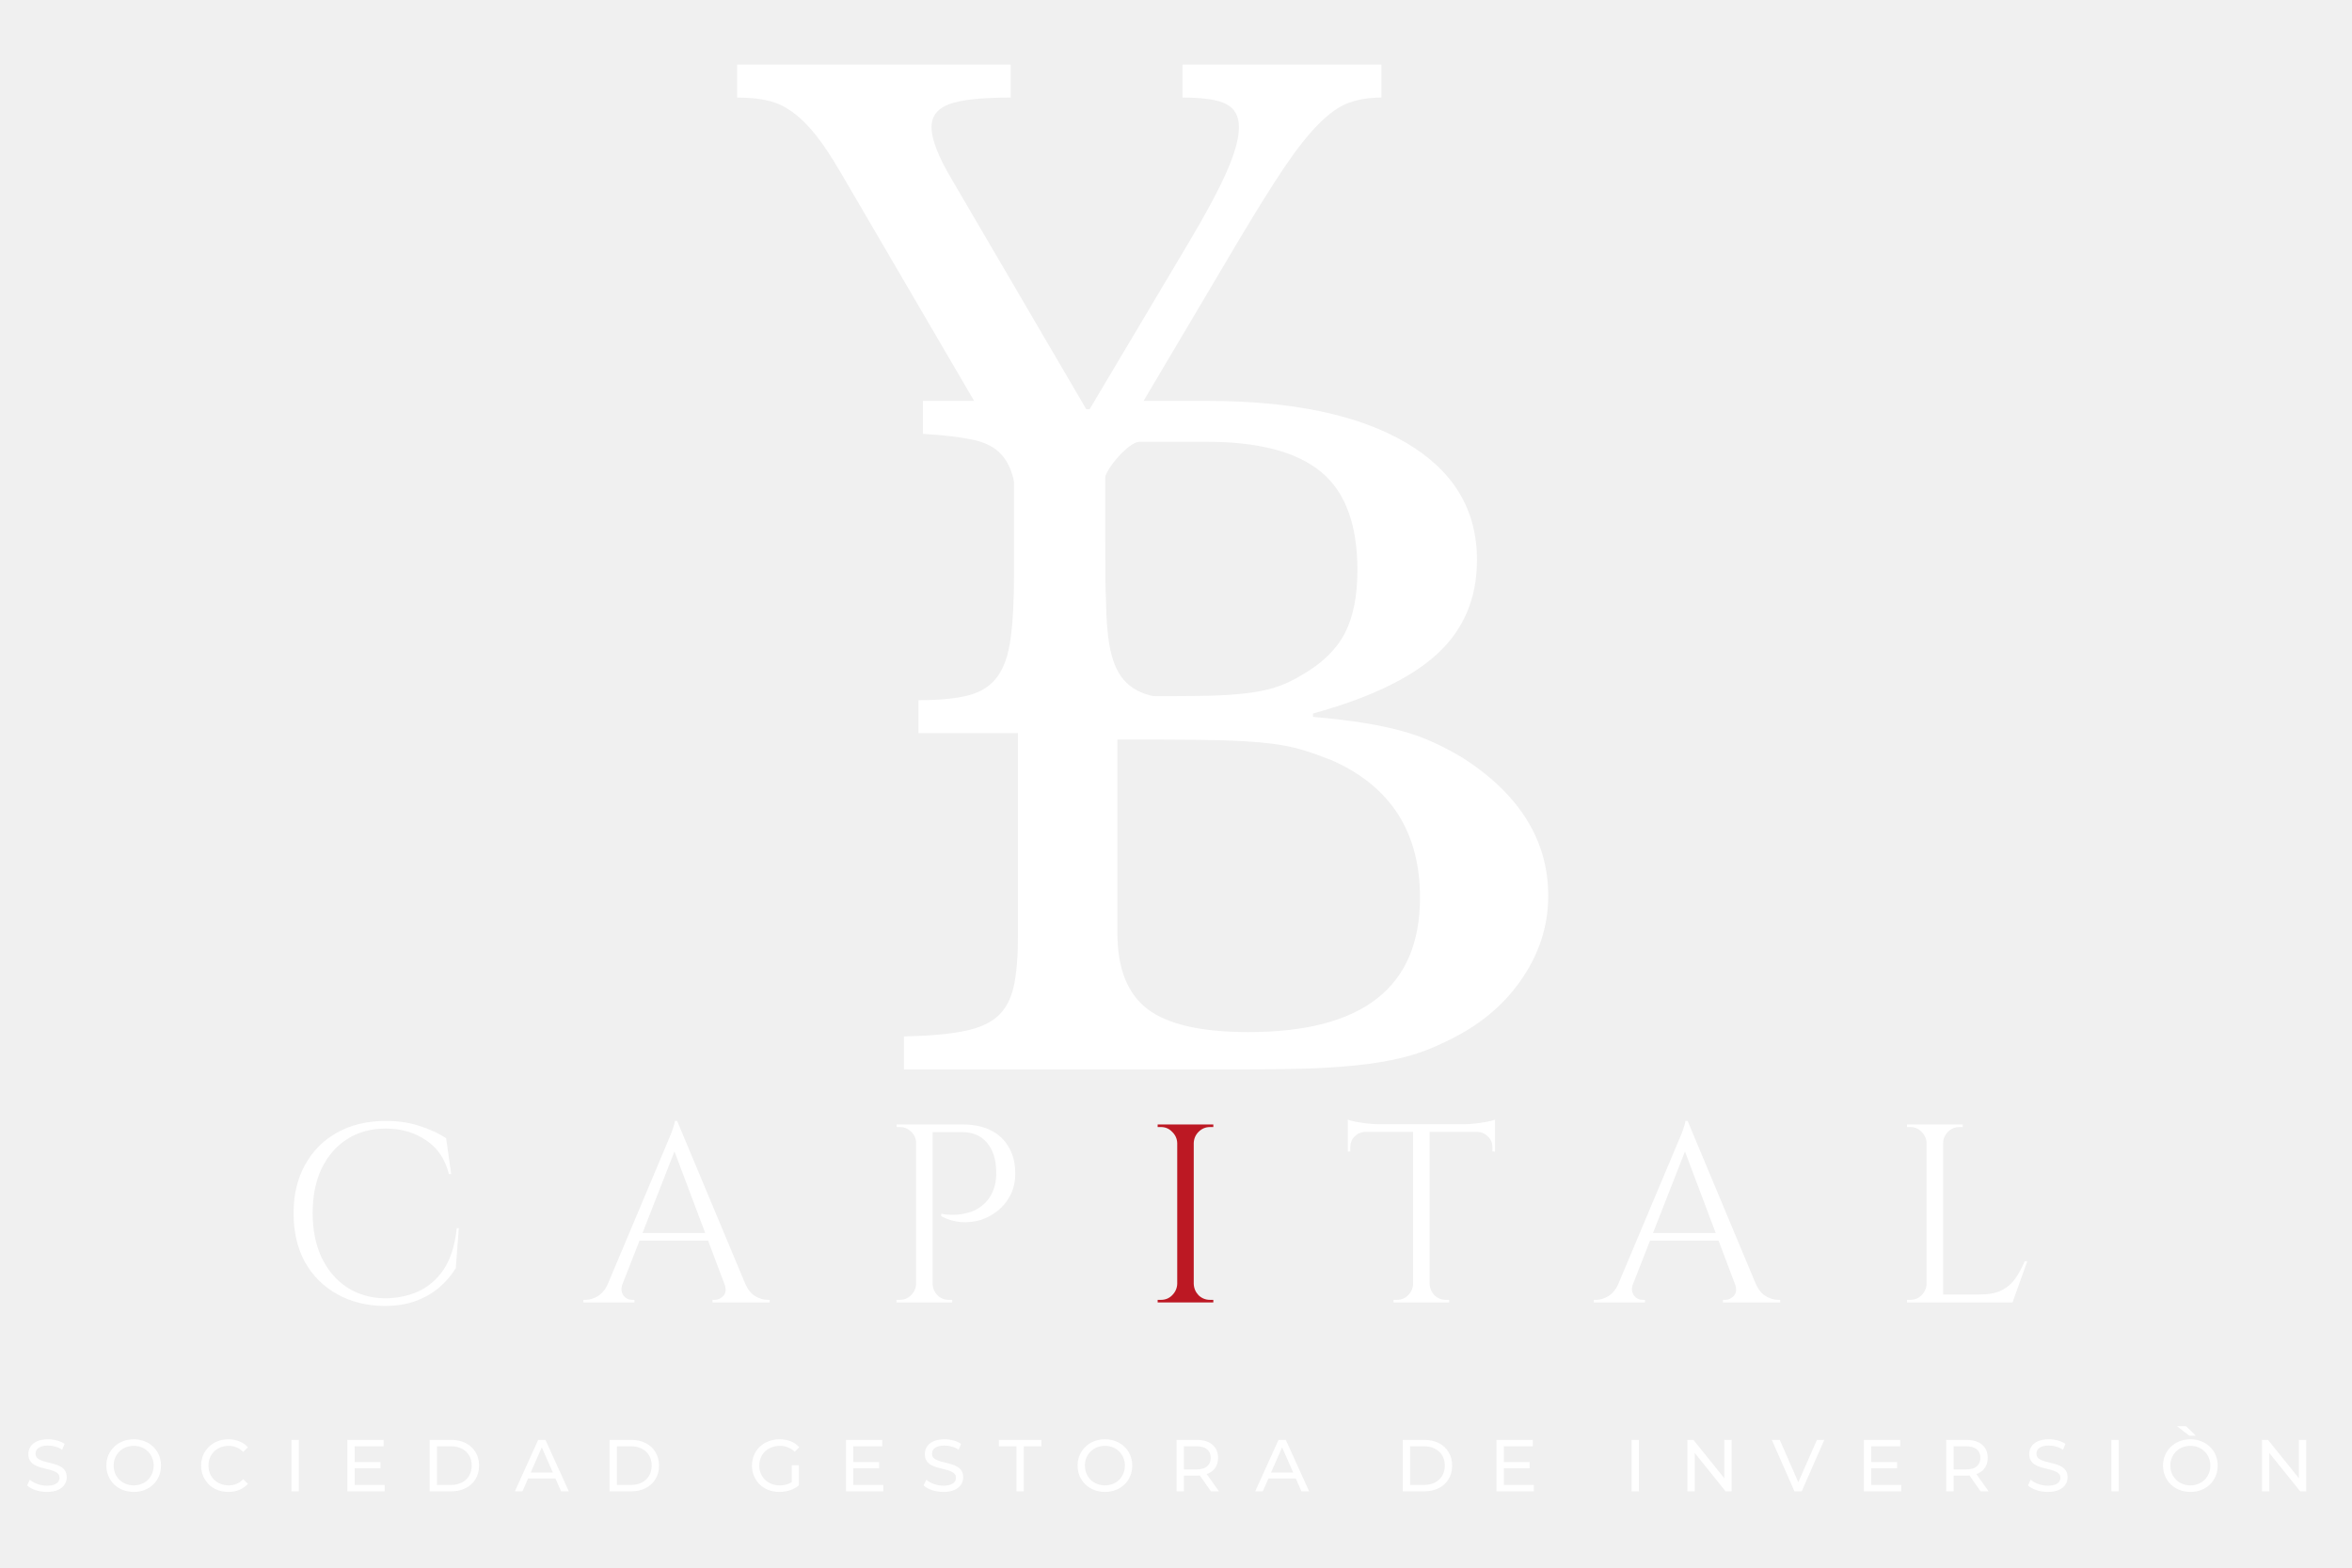
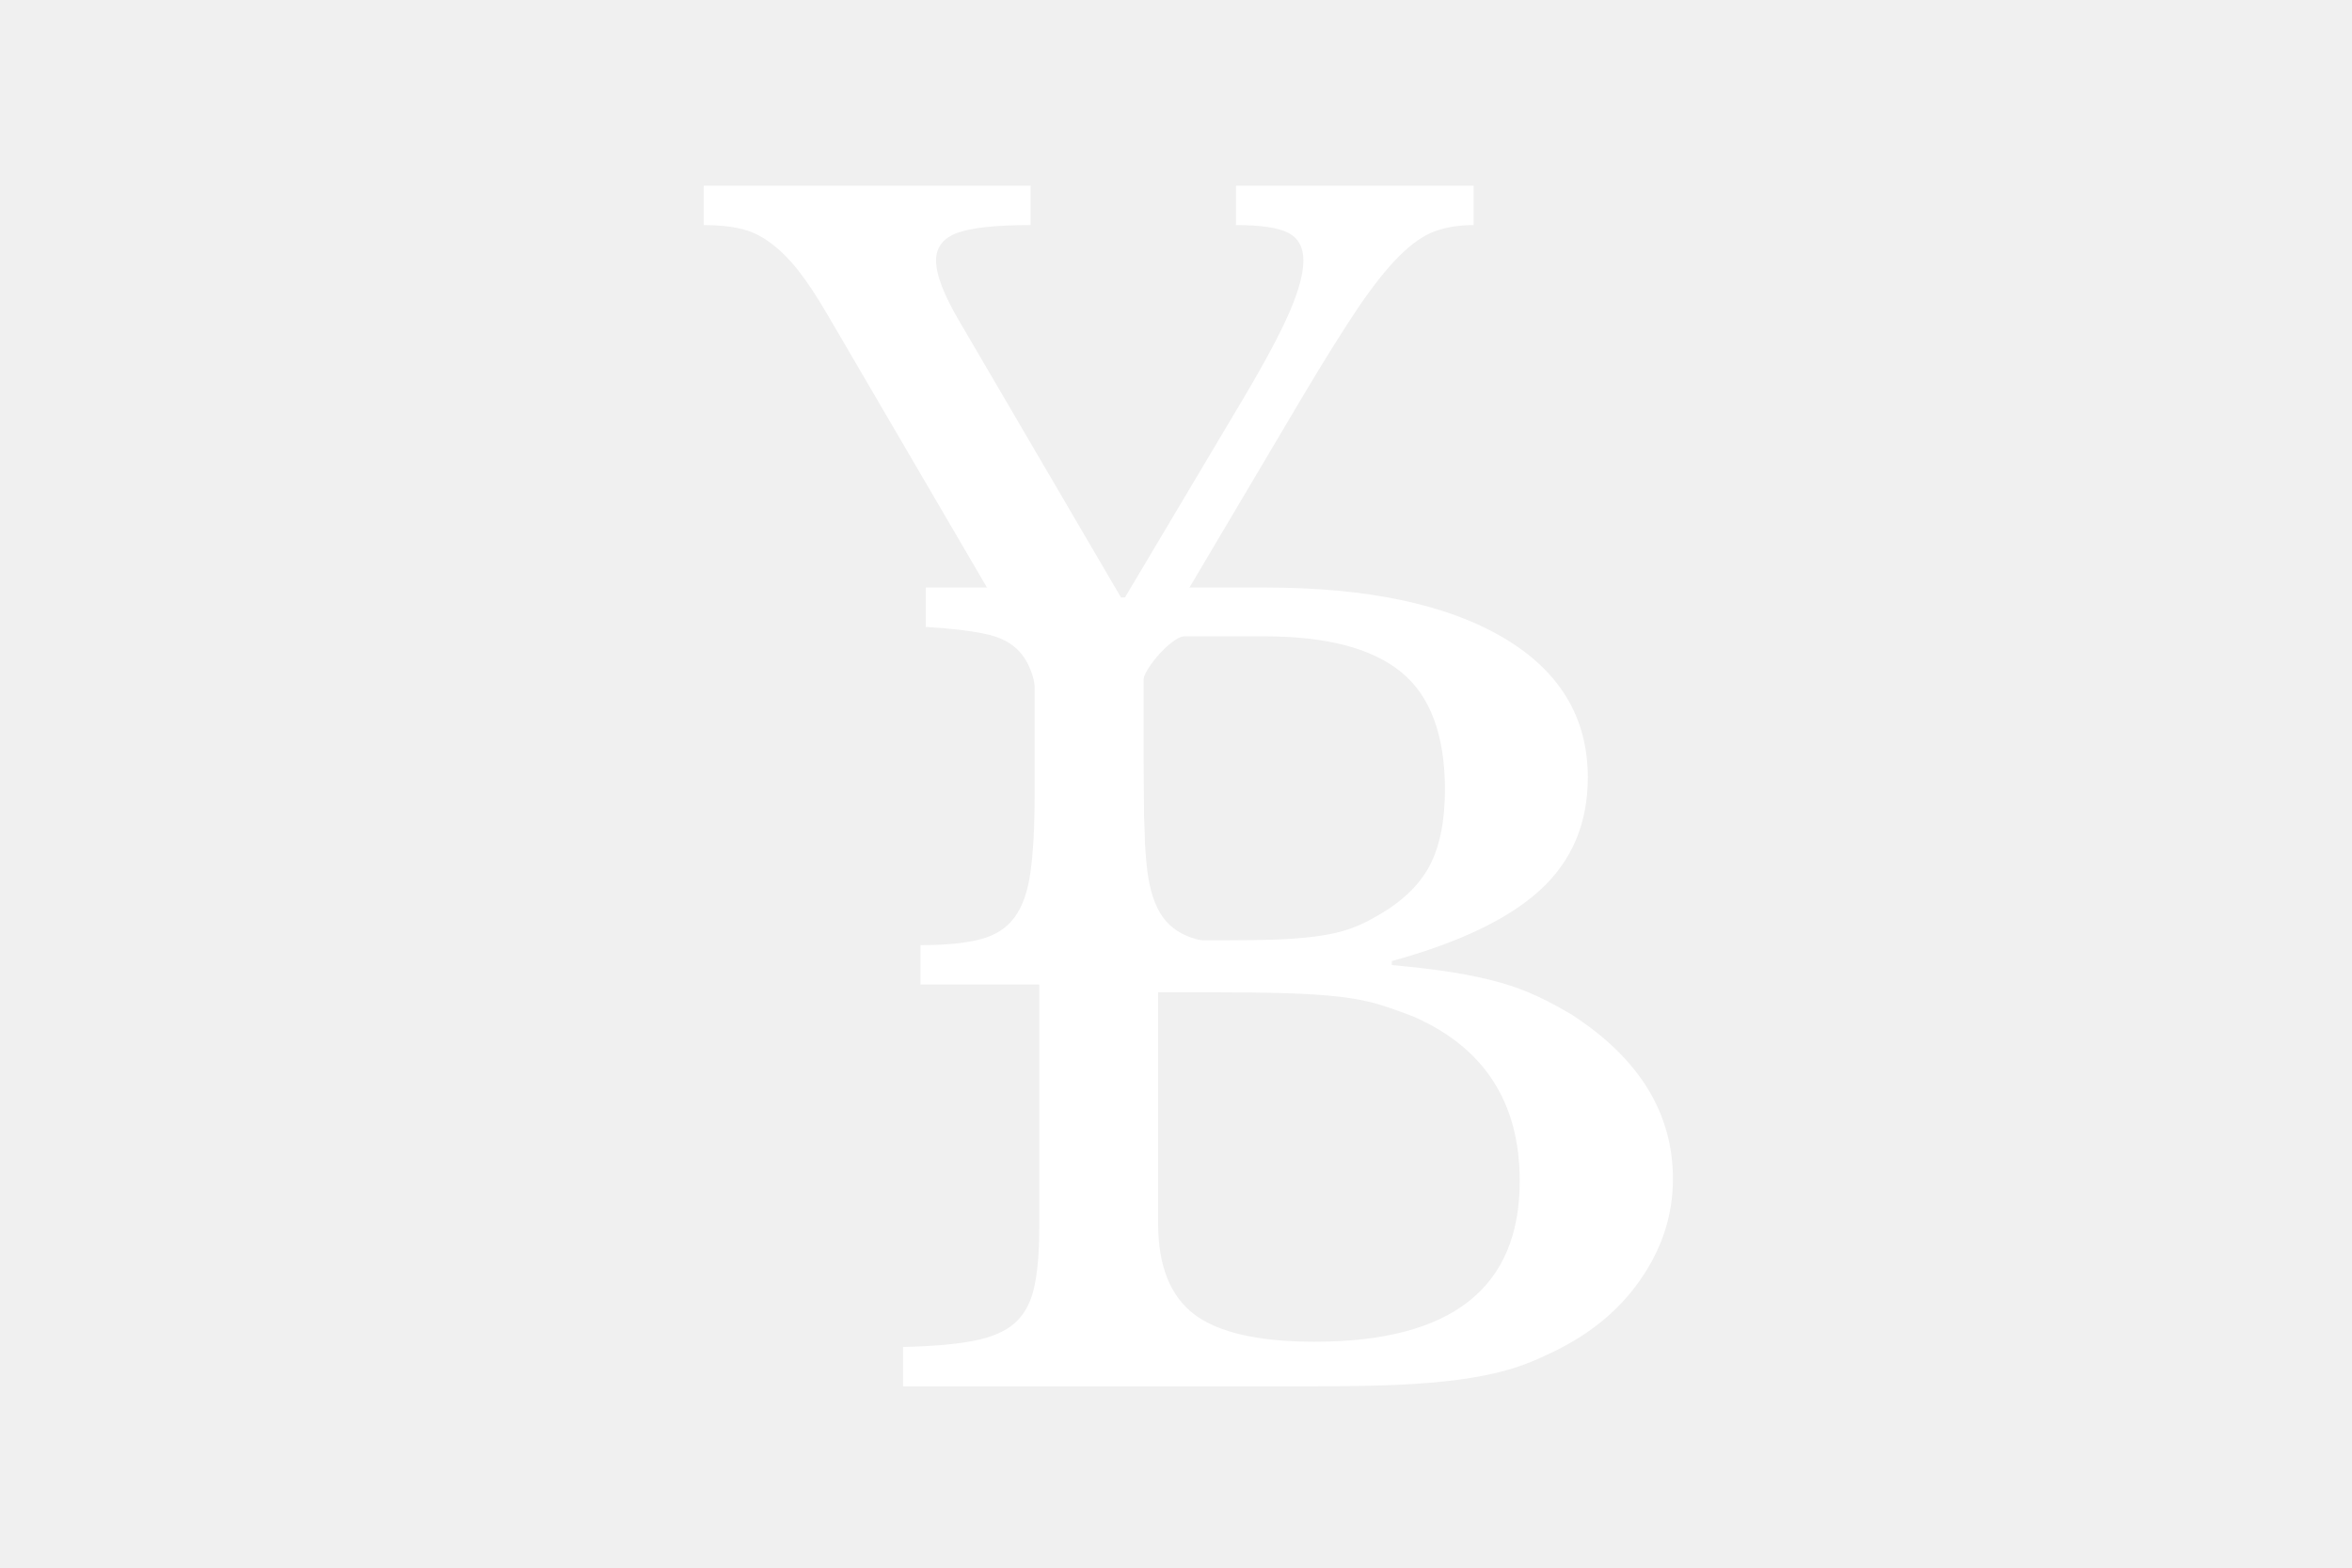
<svg xmlns="http://www.w3.org/2000/svg" width="90" height="60" viewBox="0 0 90 60" fill="none">
-   <path d="M17.557 47.006L17.441 48.533C17.272 48.812 17.058 49.062 16.799 49.283C16.546 49.497 16.244 49.669 15.894 49.798C15.55 49.921 15.154 49.983 14.707 49.983C14.033 49.977 13.433 49.827 12.907 49.535C12.382 49.244 11.97 48.835 11.672 48.31C11.38 47.778 11.234 47.152 11.234 46.432C11.234 45.725 11.38 45.109 11.672 44.584C11.964 44.052 12.372 43.64 12.898 43.349C13.429 43.05 14.052 42.901 14.765 42.901C15.245 42.901 15.677 42.966 16.059 43.096C16.448 43.219 16.785 43.374 17.071 43.562L17.265 44.934H17.178C17.035 44.364 16.743 43.932 16.302 43.64C15.861 43.342 15.349 43.193 14.765 43.193C14.195 43.193 13.698 43.329 13.277 43.602C12.862 43.867 12.538 44.243 12.304 44.73C12.077 45.21 11.964 45.774 11.964 46.423C11.964 47.071 12.077 47.639 12.304 48.125C12.538 48.611 12.859 48.991 13.267 49.263C13.682 49.535 14.162 49.678 14.707 49.691C15.167 49.691 15.592 49.607 15.981 49.438C16.377 49.263 16.708 48.981 16.974 48.592C17.239 48.196 17.408 47.668 17.479 47.006H17.557ZM25.911 42.901L28.791 49.788H27.964L25.717 43.825L25.911 42.901ZM23.82 49.137C23.774 49.266 23.768 49.377 23.8 49.467C23.833 49.558 23.885 49.63 23.956 49.681C24.034 49.727 24.112 49.749 24.189 49.749H24.277V49.847H22.322V49.749C22.322 49.749 22.338 49.749 22.37 49.749C22.396 49.749 22.409 49.749 22.409 49.749C22.558 49.749 22.711 49.704 22.866 49.613C23.029 49.516 23.162 49.357 23.265 49.137H23.82ZM25.911 42.901L25.999 43.582L23.557 49.818H22.973L25.464 43.903C25.464 43.903 25.48 43.864 25.512 43.786C25.551 43.702 25.593 43.602 25.639 43.485C25.691 43.368 25.733 43.255 25.765 43.144C25.804 43.034 25.824 42.953 25.824 42.901H25.911ZM27.283 47.191V47.483H24.238V47.191H27.283ZM27.721 49.137H28.518C28.616 49.357 28.745 49.516 28.907 49.613C29.07 49.704 29.225 49.749 29.374 49.749C29.374 49.749 29.387 49.749 29.413 49.749C29.439 49.749 29.452 49.749 29.452 49.749V49.847H27.264V49.749H27.351C27.474 49.749 27.584 49.698 27.682 49.594C27.779 49.484 27.792 49.331 27.721 49.137ZM35.561 43.037H36.845C37.26 43.037 37.616 43.112 37.915 43.261C38.213 43.41 38.443 43.627 38.605 43.913C38.768 44.192 38.849 44.526 38.849 44.915C38.849 45.213 38.79 45.482 38.673 45.722C38.557 45.956 38.401 46.153 38.207 46.316C38.012 46.478 37.791 46.601 37.545 46.685C37.299 46.763 37.042 46.792 36.777 46.773C36.517 46.753 36.264 46.679 36.018 46.549V46.452C36.018 46.452 36.073 46.462 36.183 46.481C36.293 46.494 36.433 46.497 36.602 46.491C36.777 46.478 36.958 46.442 37.146 46.384C37.341 46.319 37.519 46.209 37.681 46.053C37.85 45.897 37.976 45.68 38.061 45.401C38.08 45.33 38.096 45.242 38.109 45.139C38.122 45.028 38.126 44.921 38.119 44.817C38.112 44.37 37.996 44.01 37.769 43.738C37.542 43.465 37.221 43.329 36.806 43.329H35.658C35.658 43.329 35.648 43.306 35.629 43.261C35.616 43.209 35.599 43.16 35.58 43.115C35.567 43.063 35.561 43.037 35.561 43.037ZM35.687 43.037V49.847H35.055V43.037H35.687ZM35.084 49.137V49.847H34.306V49.749C34.306 49.749 34.325 49.749 34.364 49.749C34.409 49.749 34.432 49.749 34.432 49.749C34.601 49.749 34.743 49.691 34.86 49.574C34.983 49.451 35.048 49.305 35.055 49.137H35.084ZM35.084 43.747H35.055C35.055 43.579 34.993 43.436 34.87 43.319C34.747 43.196 34.601 43.135 34.432 43.135C34.432 43.135 34.413 43.135 34.374 43.135C34.335 43.135 34.315 43.135 34.315 43.135L34.306 43.037H35.084V43.747ZM35.658 49.137H35.687C35.694 49.305 35.755 49.451 35.872 49.574C35.995 49.691 36.141 49.749 36.31 49.749C36.31 49.749 36.329 49.749 36.368 49.749C36.413 49.749 36.436 49.749 36.436 49.749V49.847H35.658V49.137ZM54.706 43.066V49.847H54.073V43.066H54.706ZM57.206 43.028V43.319H51.573V43.028H57.206ZM57.206 43.29V44.078L57.108 44.068V43.903C57.108 43.741 57.05 43.605 56.933 43.494C56.823 43.384 56.69 43.326 56.534 43.319V43.29H57.206ZM57.206 42.852V43.135L56.019 43.028C56.161 43.028 56.311 43.018 56.466 42.998C56.629 42.979 56.778 42.956 56.914 42.93C57.05 42.904 57.147 42.878 57.206 42.852ZM54.102 49.137V49.847H53.324V49.749C53.324 49.749 53.344 49.749 53.383 49.749C53.428 49.749 53.451 49.749 53.451 49.749C53.619 49.749 53.762 49.691 53.879 49.574C54.002 49.451 54.067 49.305 54.073 49.137H54.102ZM54.676 49.137H54.706C54.712 49.305 54.774 49.451 54.89 49.574C55.014 49.691 55.16 49.749 55.328 49.749C55.328 49.749 55.348 49.749 55.386 49.749C55.432 49.749 55.455 49.749 55.455 49.749V49.847H54.676V49.137ZM52.244 43.29V43.319C52.082 43.326 51.946 43.384 51.836 43.494C51.726 43.605 51.67 43.741 51.67 43.903V44.068L51.573 44.078V43.29H52.244ZM51.573 42.852C51.638 42.878 51.735 42.904 51.865 42.93C52.001 42.956 52.15 42.979 52.312 42.998C52.475 43.018 52.624 43.028 52.76 43.028L51.573 43.135V42.852ZM64.578 42.901L67.457 49.788H66.631L64.383 43.825L64.578 42.901ZM62.486 49.137C62.441 49.266 62.435 49.377 62.467 49.467C62.499 49.558 62.551 49.63 62.623 49.681C62.7 49.727 62.778 49.749 62.856 49.749H62.944V49.847H60.988V49.749C60.988 49.749 61.005 49.749 61.037 49.749C61.063 49.749 61.076 49.749 61.076 49.749C61.225 49.749 61.377 49.704 61.533 49.613C61.695 49.516 61.828 49.357 61.932 49.137H62.486ZM64.578 42.901L64.666 43.582L62.224 49.818H61.64L64.13 43.903C64.13 43.903 64.147 43.864 64.179 43.786C64.218 43.702 64.26 43.602 64.306 43.485C64.358 43.368 64.4 43.255 64.432 43.144C64.471 43.034 64.49 42.953 64.49 42.901H64.578ZM65.95 47.191V47.483H62.905V47.191H65.95ZM66.387 49.137H67.185C67.282 49.357 67.412 49.516 67.574 49.613C67.736 49.704 67.892 49.749 68.041 49.749C68.041 49.749 68.054 49.749 68.08 49.749C68.106 49.749 68.119 49.749 68.119 49.749V49.847H65.93V49.749H66.018C66.141 49.749 66.251 49.698 66.349 49.594C66.446 49.484 66.459 49.331 66.387 49.137ZM74.354 43.037V49.847H73.722V43.037H74.354ZM76.98 49.545V49.847H74.325V49.545H76.98ZM77.574 48.271L77.01 49.847H75.395L75.745 49.545C76.089 49.545 76.368 49.493 76.582 49.39C76.802 49.279 76.98 49.127 77.117 48.932C77.253 48.738 77.373 48.517 77.477 48.271H77.574ZM73.751 49.137V49.847H72.972V49.749C72.972 49.749 72.992 49.749 73.031 49.749C73.076 49.749 73.099 49.749 73.099 49.749C73.267 49.749 73.41 49.691 73.527 49.574C73.65 49.451 73.715 49.305 73.722 49.137H73.751ZM73.751 43.747H73.722C73.715 43.579 73.65 43.436 73.527 43.319C73.41 43.196 73.267 43.135 73.099 43.135C73.099 43.135 73.076 43.135 73.031 43.135C72.992 43.135 72.972 43.135 72.972 43.135V43.037H73.751V43.747ZM74.325 43.747V43.037H75.103V43.135C75.096 43.135 75.074 43.135 75.035 43.135C74.996 43.135 74.976 43.135 74.976 43.135C74.808 43.135 74.662 43.196 74.539 43.319C74.422 43.436 74.36 43.579 74.354 43.747H74.325Z" fill="white" />
-   <path d="M45.679 43.037V49.847H45.047V43.037H45.679ZM45.076 49.137V49.847H44.298V49.749C44.298 49.749 44.317 49.749 44.356 49.749C44.401 49.749 44.424 49.749 44.424 49.749C44.593 49.749 44.736 49.691 44.852 49.574C44.975 49.451 45.04 49.305 45.047 49.137H45.076ZM45.076 43.747H45.047C45.04 43.579 44.975 43.436 44.852 43.319C44.736 43.196 44.593 43.135 44.424 43.135C44.424 43.135 44.401 43.135 44.356 43.135C44.317 43.135 44.298 43.135 44.298 43.135V43.037H45.076V43.747ZM45.65 49.137H45.679C45.686 49.305 45.747 49.451 45.864 49.574C45.987 49.691 46.133 49.749 46.302 49.749C46.302 49.749 46.321 49.749 46.36 49.749C46.399 49.749 46.422 49.749 46.428 49.749V49.847H45.65V49.137ZM45.65 43.747V43.037H46.428V43.135C46.422 43.135 46.399 43.135 46.36 43.135C46.321 43.135 46.302 43.135 46.302 43.135C46.133 43.135 45.987 43.196 45.864 43.319C45.747 43.436 45.686 43.579 45.679 43.747H45.65Z" fill="#BC1823" />
-   <path d="M34.59 40.929V39.667C35.532 39.648 36.285 39.582 36.853 39.47C37.425 39.361 37.863 39.172 38.166 38.904C38.468 38.637 38.674 38.261 38.786 37.777C38.895 37.29 38.951 36.657 38.951 35.88V20.392C38.951 19.617 38.906 18.992 38.819 18.518C38.736 18.04 38.565 17.662 38.307 17.384C38.053 17.108 37.683 16.921 37.2 16.825C36.721 16.724 36.093 16.651 35.317 16.605V15.343H37.896H38.626H39.35H41.088L41.62 15.925L42.228 15.343H46.169C49.44 15.343 51.979 15.876 53.792 16.938C55.609 18.002 56.517 19.498 56.517 21.428C56.517 22.89 56.014 24.087 55.006 25.018C54.003 25.946 52.415 26.709 50.241 27.308V27.437C50.988 27.503 51.641 27.581 52.198 27.671C52.754 27.762 53.249 27.868 53.685 27.989C54.118 28.11 54.523 28.259 54.899 28.435C55.279 28.612 55.65 28.811 56.014 29.032C58.165 30.428 59.243 32.18 59.243 34.285C59.243 35.461 58.884 36.551 58.169 37.558C57.459 38.567 56.462 39.357 55.18 39.931C54.767 40.134 54.341 40.294 53.908 40.415C53.472 40.536 52.962 40.638 52.38 40.718C51.802 40.793 51.129 40.85 50.365 40.884C49.605 40.914 48.705 40.929 47.664 40.929H34.59ZM47.771 39.501C52.149 39.501 54.337 37.785 54.337 34.353C54.337 31.849 53.214 30.098 50.968 29.1C50.575 28.945 50.2 28.811 49.836 28.699C49.473 28.59 49.047 28.506 48.564 28.45C48.085 28.395 47.511 28.357 46.846 28.336C46.18 28.317 45.362 28.306 44.394 28.306H42.758V35.714C42.758 37.065 43.142 38.034 43.915 38.624C44.691 39.21 45.975 39.501 47.771 39.501ZM44.79 26.643C45.544 26.643 46.173 26.634 46.681 26.613C47.187 26.588 47.623 26.549 47.986 26.492C48.35 26.437 48.667 26.36 48.944 26.258C49.225 26.158 49.51 26.02 49.803 25.842C50.579 25.4 51.129 24.867 51.455 24.247C51.779 23.627 51.942 22.819 51.942 21.821C51.942 20.073 51.475 18.818 50.546 18.057C49.615 17.291 48.156 16.908 46.169 16.908H43.596C43.184 16.908 42.117 18.116 42.266 18.518V20.392L42.38 26.643H44.79Z" fill="white" />
-   <path d="M32.161 6.591C31.828 6.018 31.516 5.548 31.227 5.181C30.937 4.815 30.643 4.523 30.344 4.304C30.048 4.082 29.735 3.932 29.403 3.855C29.07 3.775 28.671 3.734 28.206 3.734V2.473H38.673V3.734C37.565 3.734 36.785 3.818 36.329 3.984C35.873 4.151 35.645 4.445 35.645 4.867C35.645 5.328 35.901 5.991 36.414 6.855L41.566 15.662H41.694L45.449 9.349C46.161 8.152 46.664 7.211 46.959 6.527C47.259 5.84 47.408 5.286 47.408 4.867C47.408 4.445 47.246 4.151 46.924 3.984C46.605 3.818 46.047 3.734 45.249 3.734V2.473H52.859V3.734C52.392 3.734 51.977 3.802 51.612 3.934C51.25 4.067 50.871 4.333 50.472 4.732C50.073 5.131 49.633 5.685 49.154 6.392C48.678 7.101 48.096 8.031 47.408 9.185L42.292 17.82V21.782C42.292 22.865 42.33 23.734 42.407 24.39C42.487 25.042 42.652 25.544 42.905 25.9C43.162 26.253 43.527 26.49 44.002 26.613C44.482 26.737 45.121 26.798 45.919 26.798V28.059H35.146V26.798C35.944 26.798 36.58 26.737 37.056 26.613C37.535 26.49 37.9 26.256 38.153 25.914C38.409 25.572 38.58 25.093 38.666 24.475C38.755 23.854 38.801 23.032 38.801 22.01V17.956L32.161 6.591Z" fill="white" />
-   <path d="M1.791 57.1C1.641 57.1 1.498 57.077 1.361 57.032C1.224 56.985 1.116 56.925 1.038 56.852L1.142 56.633C1.217 56.699 1.312 56.753 1.429 56.796C1.545 56.839 1.666 56.861 1.791 56.861C1.906 56.861 1.998 56.847 2.07 56.821C2.141 56.795 2.193 56.759 2.227 56.714C2.261 56.667 2.278 56.615 2.278 56.557C2.278 56.489 2.255 56.435 2.21 56.394C2.167 56.353 2.11 56.32 2.039 56.295C1.969 56.269 1.893 56.247 1.808 56.228C1.724 56.209 1.639 56.188 1.552 56.163C1.468 56.137 1.39 56.104 1.319 56.065C1.25 56.026 1.193 55.973 1.15 55.907C1.107 55.84 1.085 55.754 1.085 55.649C1.085 55.547 1.112 55.455 1.164 55.37C1.219 55.284 1.301 55.216 1.412 55.165C1.524 55.112 1.667 55.086 1.839 55.086C1.953 55.086 2.067 55.101 2.179 55.131C2.292 55.161 2.389 55.204 2.472 55.261L2.379 55.486C2.295 55.429 2.206 55.389 2.112 55.365C2.018 55.338 1.927 55.325 1.839 55.325C1.728 55.325 1.638 55.339 1.566 55.367C1.495 55.396 1.443 55.433 1.409 55.48C1.377 55.527 1.361 55.579 1.361 55.637C1.361 55.707 1.383 55.762 1.426 55.803C1.471 55.845 1.528 55.877 1.597 55.902C1.669 55.926 1.746 55.949 1.831 55.969C1.915 55.988 1.999 56.01 2.084 56.034C2.17 56.058 2.248 56.09 2.317 56.13C2.388 56.169 2.446 56.221 2.489 56.287C2.532 56.353 2.553 56.437 2.553 56.54C2.553 56.639 2.526 56.732 2.472 56.818C2.417 56.903 2.333 56.971 2.219 57.024C2.106 57.074 1.964 57.1 1.791 57.1ZM5.118 57.1C4.968 57.1 4.829 57.074 4.699 57.024C4.572 56.973 4.461 56.903 4.367 56.813C4.274 56.721 4.2 56.614 4.148 56.492C4.096 56.37 4.069 56.237 4.069 56.093C4.069 55.949 4.096 55.816 4.148 55.694C4.2 55.572 4.274 55.466 4.367 55.376C4.461 55.284 4.572 55.213 4.699 55.162C4.827 55.112 4.966 55.086 5.118 55.086C5.268 55.086 5.406 55.112 5.532 55.162C5.659 55.211 5.77 55.281 5.863 55.373C5.959 55.463 6.032 55.569 6.083 55.691C6.135 55.813 6.161 55.947 6.161 56.093C6.161 56.239 6.135 56.373 6.083 56.495C6.032 56.617 5.959 56.724 5.863 56.816C5.77 56.906 5.659 56.976 5.532 57.026C5.406 57.075 5.268 57.1 5.118 57.1ZM5.118 56.849C5.227 56.849 5.327 56.831 5.419 56.793C5.513 56.756 5.593 56.703 5.661 56.636C5.73 56.566 5.784 56.486 5.821 56.394C5.861 56.302 5.88 56.202 5.88 56.093C5.88 55.984 5.861 55.884 5.821 55.792C5.784 55.7 5.73 55.62 5.661 55.553C5.593 55.484 5.513 55.43 5.419 55.393C5.327 55.355 5.227 55.337 5.118 55.337C5.008 55.337 4.905 55.355 4.812 55.393C4.72 55.43 4.639 55.484 4.57 55.553C4.5 55.62 4.446 55.7 4.407 55.792C4.369 55.884 4.35 55.984 4.35 56.093C4.35 56.202 4.369 56.302 4.407 56.394C4.446 56.486 4.5 56.566 4.57 56.636C4.639 56.703 4.72 56.756 4.812 56.793C4.905 56.831 5.008 56.849 5.118 56.849ZM8.737 57.1C8.587 57.1 8.448 57.075 8.321 57.026C8.195 56.976 8.085 56.906 7.992 56.816C7.9 56.724 7.828 56.617 7.775 56.495C7.723 56.373 7.696 56.239 7.696 56.093C7.696 55.947 7.723 55.813 7.775 55.691C7.828 55.569 7.901 55.463 7.994 55.373C8.088 55.281 8.198 55.211 8.323 55.162C8.451 55.112 8.59 55.086 8.74 55.086C8.891 55.086 9.031 55.112 9.159 55.165C9.288 55.216 9.398 55.291 9.488 55.393L9.305 55.57C9.23 55.491 9.145 55.433 9.052 55.396C8.958 55.356 8.858 55.337 8.751 55.337C8.64 55.337 8.537 55.355 8.441 55.393C8.348 55.43 8.266 55.483 8.197 55.55C8.127 55.618 8.073 55.698 8.034 55.792C7.996 55.884 7.978 55.984 7.978 56.093C7.978 56.202 7.996 56.303 8.034 56.397C8.073 56.489 8.127 56.568 8.197 56.636C8.266 56.703 8.348 56.756 8.441 56.793C8.537 56.831 8.64 56.849 8.751 56.849C8.858 56.849 8.958 56.831 9.052 56.793C9.145 56.754 9.23 56.694 9.305 56.613L9.488 56.79C9.398 56.892 9.288 56.968 9.159 57.021C9.031 57.073 8.89 57.1 8.737 57.1ZM11.154 57.077V55.109H11.435V57.077H11.154ZM13.546 55.958H14.558V56.197H13.546V55.958ZM13.571 56.833H14.719V57.077H13.29V55.109H14.679V55.353H13.571V56.833ZM16.439 57.077V55.109H17.269C17.479 55.109 17.663 55.15 17.823 55.233C17.984 55.315 18.109 55.43 18.197 55.578C18.287 55.727 18.332 55.898 18.332 56.093C18.332 56.288 18.287 56.459 18.197 56.608C18.109 56.756 17.984 56.871 17.823 56.953C17.663 57.036 17.479 57.077 17.269 57.077H16.439ZM16.72 56.833H17.252C17.415 56.833 17.555 56.802 17.674 56.74C17.794 56.678 17.886 56.592 17.952 56.481C18.018 56.368 18.05 56.239 18.05 56.093C18.05 55.945 18.018 55.816 17.952 55.705C17.886 55.594 17.794 55.508 17.674 55.446C17.555 55.384 17.415 55.353 17.252 55.353H16.72V56.833ZM19.702 57.077L20.594 55.109H20.872L21.766 57.077H21.471L20.675 55.266H20.788L19.992 57.077H19.702ZM20.082 56.585L20.158 56.36H21.266L21.347 56.585H20.082ZM23.325 57.077V55.109H24.155C24.365 55.109 24.549 55.15 24.709 55.233C24.87 55.315 24.995 55.43 25.083 55.578C25.173 55.727 25.218 55.898 25.218 56.093C25.218 56.288 25.173 56.459 25.083 56.608C24.995 56.756 24.87 56.871 24.709 56.953C24.549 57.036 24.365 57.077 24.155 57.077H23.325ZM23.607 56.833H24.138C24.301 56.833 24.442 56.802 24.56 56.74C24.68 56.678 24.773 56.592 24.838 56.481C24.904 56.368 24.936 56.239 24.936 56.093C24.936 55.945 24.904 55.816 24.838 55.705C24.773 55.594 24.68 55.508 24.56 55.446C24.442 55.384 24.301 55.353 24.138 55.353H23.607V56.833ZM29.823 57.1C29.671 57.1 29.532 57.075 29.404 57.026C29.276 56.976 29.166 56.906 29.072 56.816C28.979 56.724 28.905 56.617 28.853 56.495C28.8 56.373 28.774 56.239 28.774 56.093C28.774 55.947 28.8 55.813 28.853 55.691C28.905 55.569 28.979 55.463 29.072 55.373C29.168 55.281 29.279 55.211 29.407 55.162C29.534 55.112 29.675 55.086 29.829 55.086C29.984 55.086 30.127 55.112 30.256 55.162C30.385 55.213 30.495 55.289 30.585 55.39L30.411 55.564C30.33 55.486 30.242 55.428 30.146 55.393C30.053 55.355 29.951 55.337 29.84 55.337C29.727 55.337 29.622 55.355 29.525 55.393C29.429 55.43 29.346 55.483 29.275 55.55C29.205 55.618 29.151 55.698 29.112 55.792C29.074 55.884 29.055 55.984 29.055 56.093C29.055 56.2 29.074 56.3 29.112 56.394C29.151 56.486 29.205 56.566 29.275 56.636C29.346 56.703 29.429 56.756 29.525 56.793C29.62 56.831 29.725 56.849 29.837 56.849C29.942 56.849 30.042 56.833 30.138 56.802C30.235 56.768 30.325 56.712 30.408 56.636L30.568 56.849C30.471 56.932 30.356 56.995 30.225 57.038C30.096 57.079 29.962 57.1 29.823 57.1ZM30.298 56.813V56.082H30.568V56.849L30.298 56.813ZM32.628 55.958H33.64V56.197H32.628V55.958ZM32.653 56.833H33.8V57.077H32.372V55.109H33.761V55.353H32.653V56.833ZM36.095 57.1C35.945 57.1 35.801 57.077 35.665 57.032C35.528 56.985 35.42 56.925 35.341 56.852L35.445 56.633C35.52 56.699 35.616 56.753 35.732 56.796C35.848 56.839 35.969 56.861 36.095 56.861C36.209 56.861 36.302 56.847 36.373 56.821C36.444 56.795 36.497 56.759 36.531 56.714C36.564 56.667 36.581 56.615 36.581 56.557C36.581 56.489 36.559 56.435 36.514 56.394C36.471 56.353 36.413 56.32 36.342 56.295C36.273 56.269 36.196 56.247 36.112 56.228C36.027 56.209 35.942 56.188 35.856 56.163C35.771 56.137 35.694 56.104 35.622 56.065C35.553 56.026 35.497 55.973 35.454 55.907C35.411 55.84 35.389 55.754 35.389 55.649C35.389 55.547 35.415 55.455 35.468 55.37C35.522 55.284 35.605 55.216 35.715 55.165C35.828 55.112 35.97 55.086 36.143 55.086C36.257 55.086 36.37 55.101 36.483 55.131C36.595 55.161 36.693 55.204 36.775 55.261L36.682 55.486C36.598 55.429 36.509 55.389 36.415 55.365C36.322 55.338 36.231 55.325 36.143 55.325C36.032 55.325 35.941 55.339 35.87 55.367C35.799 55.396 35.746 55.433 35.712 55.48C35.681 55.527 35.665 55.579 35.665 55.637C35.665 55.707 35.686 55.762 35.729 55.803C35.774 55.845 35.831 55.877 35.901 55.902C35.972 55.926 36.05 55.949 36.134 55.969C36.218 55.988 36.303 56.01 36.387 56.034C36.474 56.058 36.551 56.09 36.621 56.13C36.692 56.169 36.749 56.221 36.792 56.287C36.835 56.353 36.857 56.437 36.857 56.54C36.857 56.639 36.83 56.732 36.775 56.818C36.721 56.903 36.637 56.971 36.522 57.024C36.41 57.074 36.267 57.1 36.095 57.1ZM38.897 57.077V55.353H38.222V55.109H39.85V55.353H39.175V57.077H38.897ZM42.282 57.1C42.133 57.1 41.993 57.074 41.864 57.024C41.736 56.973 41.626 56.903 41.532 56.813C41.438 56.721 41.365 56.614 41.312 56.492C41.26 56.37 41.234 56.237 41.234 56.093C41.234 55.949 41.26 55.816 41.312 55.694C41.365 55.572 41.438 55.466 41.532 55.376C41.626 55.284 41.736 55.213 41.864 55.162C41.991 55.112 42.131 55.086 42.282 55.086C42.432 55.086 42.57 55.112 42.696 55.162C42.823 55.211 42.934 55.281 43.028 55.373C43.123 55.463 43.196 55.569 43.247 55.691C43.3 55.813 43.326 55.947 43.326 56.093C43.326 56.239 43.3 56.373 43.247 56.495C43.196 56.617 43.123 56.724 43.028 56.816C42.934 56.906 42.823 56.976 42.696 57.026C42.57 57.075 42.432 57.1 42.282 57.1ZM42.282 56.849C42.391 56.849 42.492 56.831 42.583 56.793C42.677 56.756 42.758 56.703 42.825 56.636C42.895 56.566 42.948 56.486 42.986 56.394C43.025 56.302 43.045 56.202 43.045 56.093C43.045 55.984 43.025 55.884 42.986 55.792C42.948 55.7 42.895 55.62 42.825 55.553C42.758 55.484 42.677 55.43 42.583 55.393C42.492 55.355 42.391 55.337 42.282 55.337C42.172 55.337 42.07 55.355 41.976 55.393C41.884 55.43 41.803 55.484 41.734 55.553C41.665 55.62 41.611 55.7 41.571 55.792C41.534 55.884 41.515 55.984 41.515 56.093C41.515 56.202 41.534 56.302 41.571 56.394C41.611 56.486 41.665 56.566 41.734 56.636C41.803 56.703 41.884 56.756 41.976 56.793C42.07 56.831 42.172 56.849 42.282 56.849ZM45.021 57.077V55.109H45.789C45.961 55.109 46.108 55.136 46.23 55.19C46.352 55.245 46.446 55.323 46.511 55.426C46.577 55.53 46.61 55.652 46.61 55.795C46.61 55.937 46.577 56.06 46.511 56.163C46.446 56.264 46.352 56.342 46.23 56.397C46.108 56.451 45.961 56.478 45.789 56.478H45.176L45.302 56.349V57.077H45.021ZM46.337 57.077L45.836 56.363H46.137L46.644 57.077H46.337ZM45.302 56.377L45.176 56.239H45.78C45.96 56.239 46.096 56.201 46.188 56.124C46.282 56.045 46.328 55.935 46.328 55.795C46.328 55.654 46.282 55.546 46.188 55.469C46.096 55.392 45.96 55.353 45.78 55.353H45.176L45.302 55.213V56.377ZM48.031 57.077L48.923 55.109H49.201L50.095 57.077H49.8L49.004 55.266H49.117L48.321 57.077H48.031ZM48.411 56.585L48.487 56.36H49.595L49.676 56.585H48.411ZM53.675 57.077V55.109H54.505C54.715 55.109 54.899 55.15 55.059 55.233C55.22 55.315 55.344 55.43 55.432 55.578C55.522 55.727 55.567 55.898 55.567 56.093C55.567 56.288 55.522 56.459 55.432 56.608C55.344 56.756 55.22 56.871 55.059 56.953C54.899 57.036 54.715 57.077 54.505 57.077H53.675ZM53.956 56.833H54.488C54.651 56.833 54.791 56.802 54.909 56.74C55.029 56.678 55.122 56.592 55.188 56.481C55.253 56.368 55.286 56.239 55.286 56.093C55.286 55.945 55.253 55.816 55.188 55.705C55.122 55.594 55.029 55.508 54.909 55.446C54.791 55.384 54.651 55.353 54.488 55.353H53.956V56.833ZM57.519 55.958H58.532V56.197H57.519V55.958ZM57.545 56.833H58.692V57.077H57.264V55.109H58.653V55.353H57.545V56.833ZM62.433 57.077V55.109H62.715V57.077H62.433ZM64.569 57.077V55.109H64.8L66.102 56.726H65.981V55.109H66.262V57.077H66.031L64.73 55.46H64.85V57.077H64.569ZM68.665 57.077L67.799 55.109H68.103L68.899 56.925H68.725L69.526 55.109H69.807L68.944 57.077H68.665ZM71.579 55.958H72.592V56.197H71.579V55.958ZM71.605 56.833H72.752V57.077H71.323V55.109H72.713V55.353H71.605V56.833ZM74.473 57.077V55.109H75.24C75.413 55.109 75.56 55.136 75.682 55.19C75.804 55.245 75.897 55.323 75.963 55.426C76.029 55.53 76.061 55.652 76.061 55.795C76.061 55.937 76.029 56.06 75.963 56.163C75.897 56.264 75.804 56.342 75.682 56.397C75.56 56.451 75.413 56.478 75.24 56.478H74.627L74.754 56.349V57.077H74.473ZM75.789 57.077L75.288 56.363H75.589L76.095 57.077H75.789ZM74.754 56.377L74.627 56.239H75.232C75.412 56.239 75.548 56.201 75.64 56.124C75.733 56.045 75.78 55.935 75.78 55.795C75.78 55.654 75.733 55.546 75.64 55.469C75.548 55.392 75.412 55.353 75.232 55.353H74.627L74.754 55.213V56.377ZM78.355 57.1C78.205 57.1 78.061 57.077 77.925 57.032C77.788 56.985 77.68 56.925 77.601 56.852L77.705 56.633C77.78 56.699 77.876 56.753 77.992 56.796C78.108 56.839 78.229 56.861 78.355 56.861C78.469 56.861 78.562 56.847 78.633 56.821C78.704 56.795 78.757 56.759 78.791 56.714C78.824 56.667 78.841 56.615 78.841 56.557C78.841 56.489 78.819 56.435 78.774 56.394C78.731 56.353 78.674 56.32 78.602 56.295C78.533 56.269 78.456 56.247 78.372 56.228C78.287 56.209 78.202 56.188 78.116 56.163C78.031 56.137 77.954 56.104 77.882 56.065C77.813 56.026 77.757 55.973 77.714 55.907C77.671 55.84 77.649 55.754 77.649 55.649C77.649 55.547 77.675 55.455 77.728 55.37C77.782 55.284 77.865 55.216 77.975 55.165C78.088 55.112 78.23 55.086 78.403 55.086C78.517 55.086 78.63 55.101 78.743 55.131C78.855 55.161 78.953 55.204 79.035 55.261L78.942 55.486C78.858 55.429 78.769 55.389 78.675 55.365C78.582 55.338 78.491 55.325 78.403 55.325C78.292 55.325 78.201 55.339 78.13 55.367C78.059 55.396 78.006 55.433 77.972 55.48C77.941 55.527 77.925 55.579 77.925 55.637C77.925 55.707 77.946 55.762 77.989 55.803C78.034 55.845 78.091 55.877 78.161 55.902C78.232 55.926 78.31 55.949 78.394 55.969C78.478 55.988 78.563 56.01 78.647 56.034C78.734 56.058 78.811 56.09 78.881 56.13C78.952 56.169 79.009 56.221 79.052 56.287C79.095 56.353 79.117 56.437 79.117 56.54C79.117 56.639 79.09 56.732 79.035 56.818C78.981 56.903 78.897 56.971 78.782 57.024C78.67 57.074 78.527 57.1 78.355 57.1ZM80.793 57.077V55.109H81.074V57.077H80.793ZM83.818 57.1C83.668 57.1 83.528 57.074 83.399 57.024C83.271 56.973 83.16 56.903 83.067 56.813C82.973 56.721 82.9 56.614 82.847 56.492C82.795 56.37 82.769 56.237 82.769 56.093C82.769 55.949 82.795 55.816 82.847 55.694C82.9 55.572 82.973 55.466 83.067 55.376C83.16 55.284 83.271 55.213 83.399 55.162C83.526 55.112 83.666 55.086 83.818 55.086C83.968 55.086 84.105 55.112 84.231 55.162C84.358 55.211 84.469 55.281 84.563 55.373C84.658 55.463 84.731 55.569 84.782 55.691C84.835 55.813 84.861 55.947 84.861 56.093C84.861 56.239 84.835 56.373 84.782 56.495C84.731 56.617 84.658 56.724 84.563 56.816C84.469 56.906 84.358 56.976 84.231 57.026C84.105 57.075 83.968 57.1 83.818 57.1ZM83.818 56.849C83.926 56.849 84.027 56.831 84.118 56.793C84.212 56.756 84.293 56.703 84.36 56.636C84.43 56.566 84.483 56.486 84.521 56.394C84.56 56.302 84.58 56.202 84.58 56.093C84.58 55.984 84.56 55.884 84.521 55.792C84.483 55.7 84.43 55.62 84.36 55.553C84.293 55.484 84.212 55.43 84.118 55.393C84.027 55.355 83.926 55.337 83.818 55.337C83.707 55.337 83.605 55.355 83.511 55.393C83.419 55.43 83.339 55.484 83.269 55.553C83.2 55.62 83.145 55.7 83.106 55.792C83.069 55.884 83.05 55.984 83.05 56.093C83.05 56.202 83.069 56.302 83.106 56.394C83.145 56.486 83.2 56.566 83.269 56.636C83.339 56.703 83.419 56.756 83.511 56.793C83.605 56.831 83.707 56.849 83.818 56.849ZM83.775 54.949L83.303 54.583H83.646L84.028 54.949H83.775ZM86.556 57.077V55.109H86.787L88.088 56.726H87.968V55.109H88.249V57.077H88.018L86.716 55.46H86.837V57.077H86.556Z" fill="white" />
+   <path d="M34.556 53.059V51.551C35.681 51.528 36.581 51.449 37.26 51.316C37.943 51.185 38.466 50.959 38.829 50.639C39.189 50.32 39.436 49.871 39.569 49.293C39.7 48.71 39.767 47.954 39.767 47.026V28.519C39.767 27.593 39.712 26.846 39.609 26.279C39.51 25.708 39.305 25.256 38.997 24.924C38.693 24.595 38.252 24.371 37.674 24.256C37.102 24.136 36.352 24.048 35.424 23.994V22.486H38.506H39.377H40.243H42.321L42.956 23.181L43.683 22.486H48.392C52.3 22.486 55.335 23.123 57.502 24.392C59.673 25.663 60.758 27.451 60.758 29.757C60.758 31.504 60.156 32.934 58.952 34.047C57.753 35.156 55.856 36.068 53.258 36.783V36.937C54.151 37.016 54.931 37.109 55.597 37.217C56.26 37.325 56.853 37.452 57.373 37.596C57.891 37.741 58.375 37.919 58.824 38.129C59.278 38.342 59.722 38.579 60.156 38.843C62.727 40.511 64.015 42.605 64.015 45.12C64.015 46.525 63.586 47.827 62.732 49.031C61.883 50.237 60.692 51.181 59.16 51.867C58.666 52.108 58.158 52.3 57.64 52.445C57.119 52.59 56.51 52.711 55.814 52.806C55.123 52.897 54.319 52.964 53.406 53.005C52.498 53.041 51.422 53.059 50.178 53.059H34.556ZM50.307 51.352C55.538 51.352 58.153 49.302 58.153 45.201C58.153 42.209 56.811 40.116 54.126 38.924C53.657 38.739 53.208 38.579 52.774 38.445C52.34 38.314 51.832 38.215 51.254 38.147C50.682 38.082 49.996 38.037 49.202 38.012C48.404 37.989 47.428 37.976 46.27 37.976H44.316V46.827C44.316 48.441 44.775 49.6 45.698 50.304C46.626 51.004 48.16 51.352 50.307 51.352ZM46.744 35.989C47.645 35.989 48.397 35.977 49.004 35.953C49.609 35.923 50.129 35.876 50.563 35.808C50.998 35.742 51.378 35.65 51.708 35.528C52.044 35.408 52.384 35.243 52.735 35.031C53.662 34.503 54.319 33.866 54.709 33.126C55.096 32.385 55.291 31.419 55.291 30.226C55.291 28.138 54.733 26.638 53.623 25.728C52.51 24.814 50.766 24.355 48.392 24.355H45.318C44.824 24.355 43.549 25.799 43.728 26.279V28.519L43.865 35.989H46.744Z" fill="white" />
+   <path d="M31.655 12.028C31.257 11.343 30.884 10.781 30.539 10.343C30.192 9.906 29.841 9.557 29.483 9.296C29.13 9.029 28.756 8.851 28.36 8.759C27.962 8.663 27.485 8.614 26.929 8.614V7.107H39.437V8.614C38.113 8.614 37.181 8.714 36.636 8.912C36.091 9.112 35.818 9.464 35.818 9.968C35.818 10.519 36.125 11.311 36.738 12.344L42.894 22.866H43.047L47.534 15.323C48.385 13.893 48.986 12.769 49.339 11.952C49.697 11.13 49.875 10.468 49.875 9.968C49.875 9.464 49.682 9.112 49.296 8.912C48.915 8.714 48.249 8.614 47.295 8.614V7.107H56.389V8.614C55.831 8.614 55.335 8.695 54.899 8.853C54.467 9.012 54.013 9.33 53.536 9.806C53.06 10.283 52.534 10.945 51.961 11.79C51.393 12.637 50.697 13.748 49.875 15.127L43.762 25.446V30.18C43.762 31.474 43.807 32.513 43.898 33.296C43.994 34.075 44.192 34.675 44.494 35.101C44.801 35.522 45.237 35.805 45.806 35.952C46.378 36.101 47.142 36.173 48.096 36.173V37.68H35.222V36.173C36.176 36.173 36.936 36.101 37.504 35.952C38.077 35.805 38.513 35.526 38.815 35.118C39.122 34.709 39.326 34.137 39.428 33.398C39.535 32.655 39.59 31.674 39.59 30.452V25.608L31.655 12.028Z" fill="white" />
</svg>
